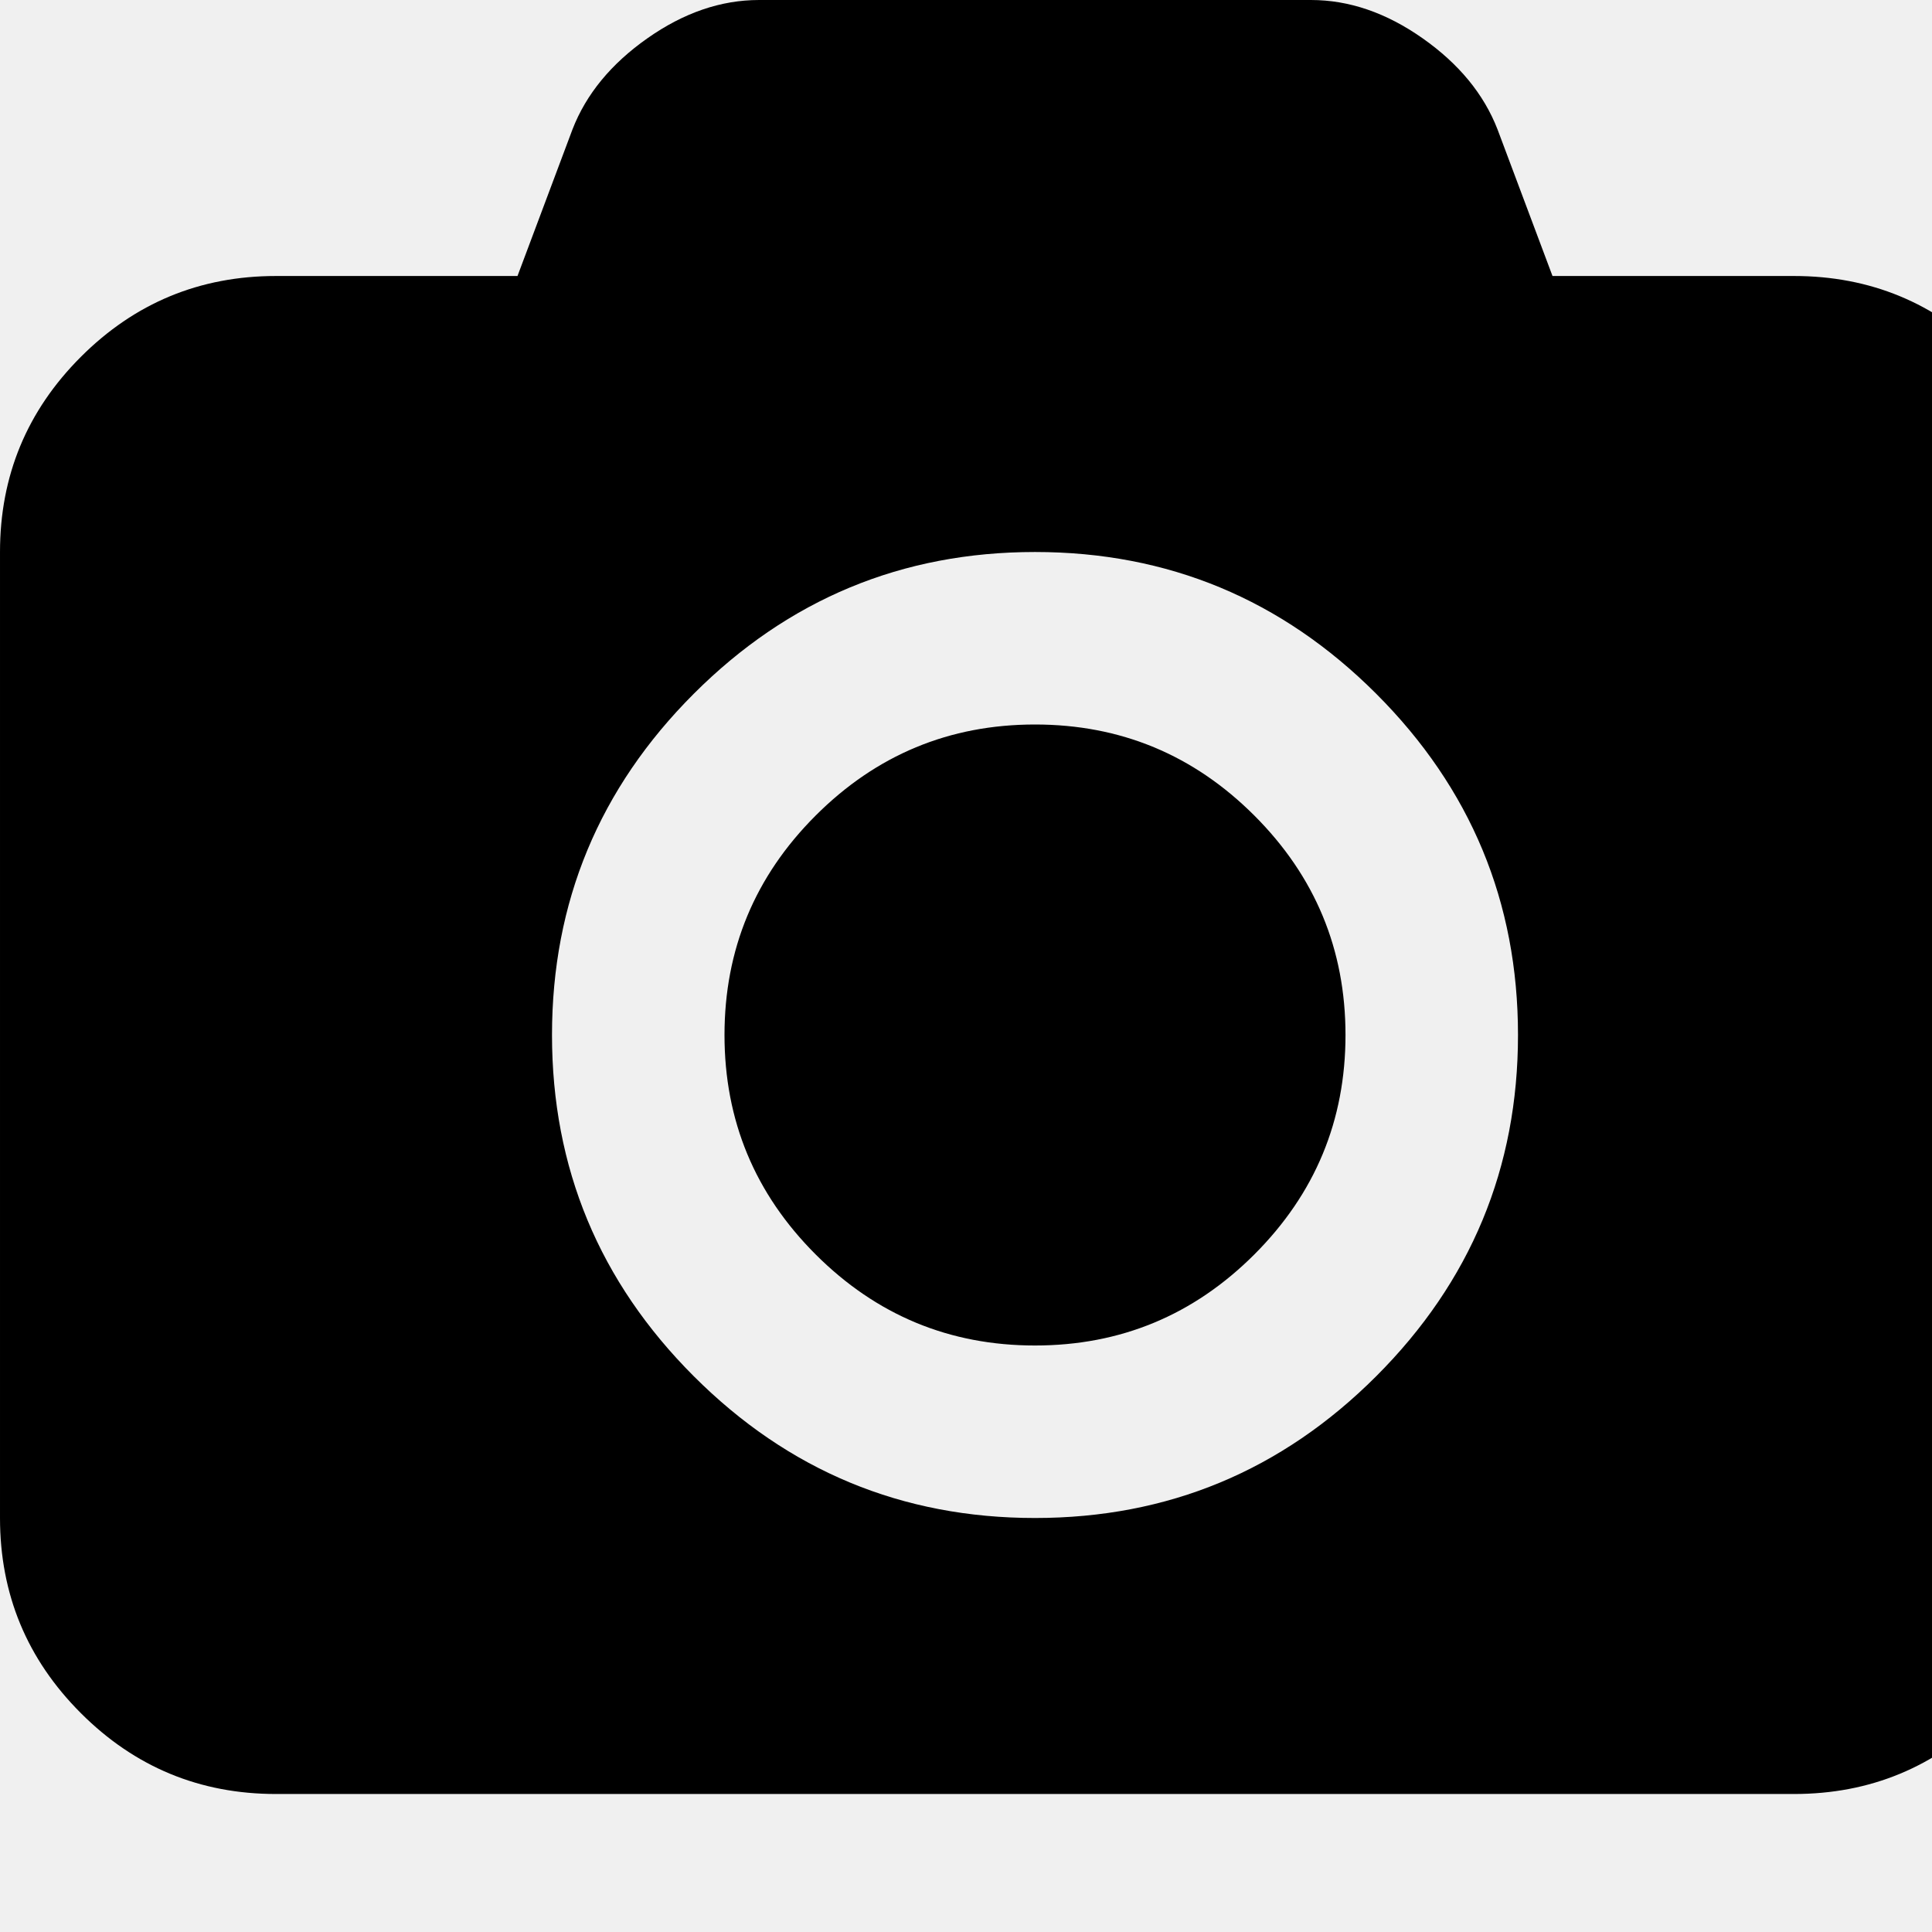
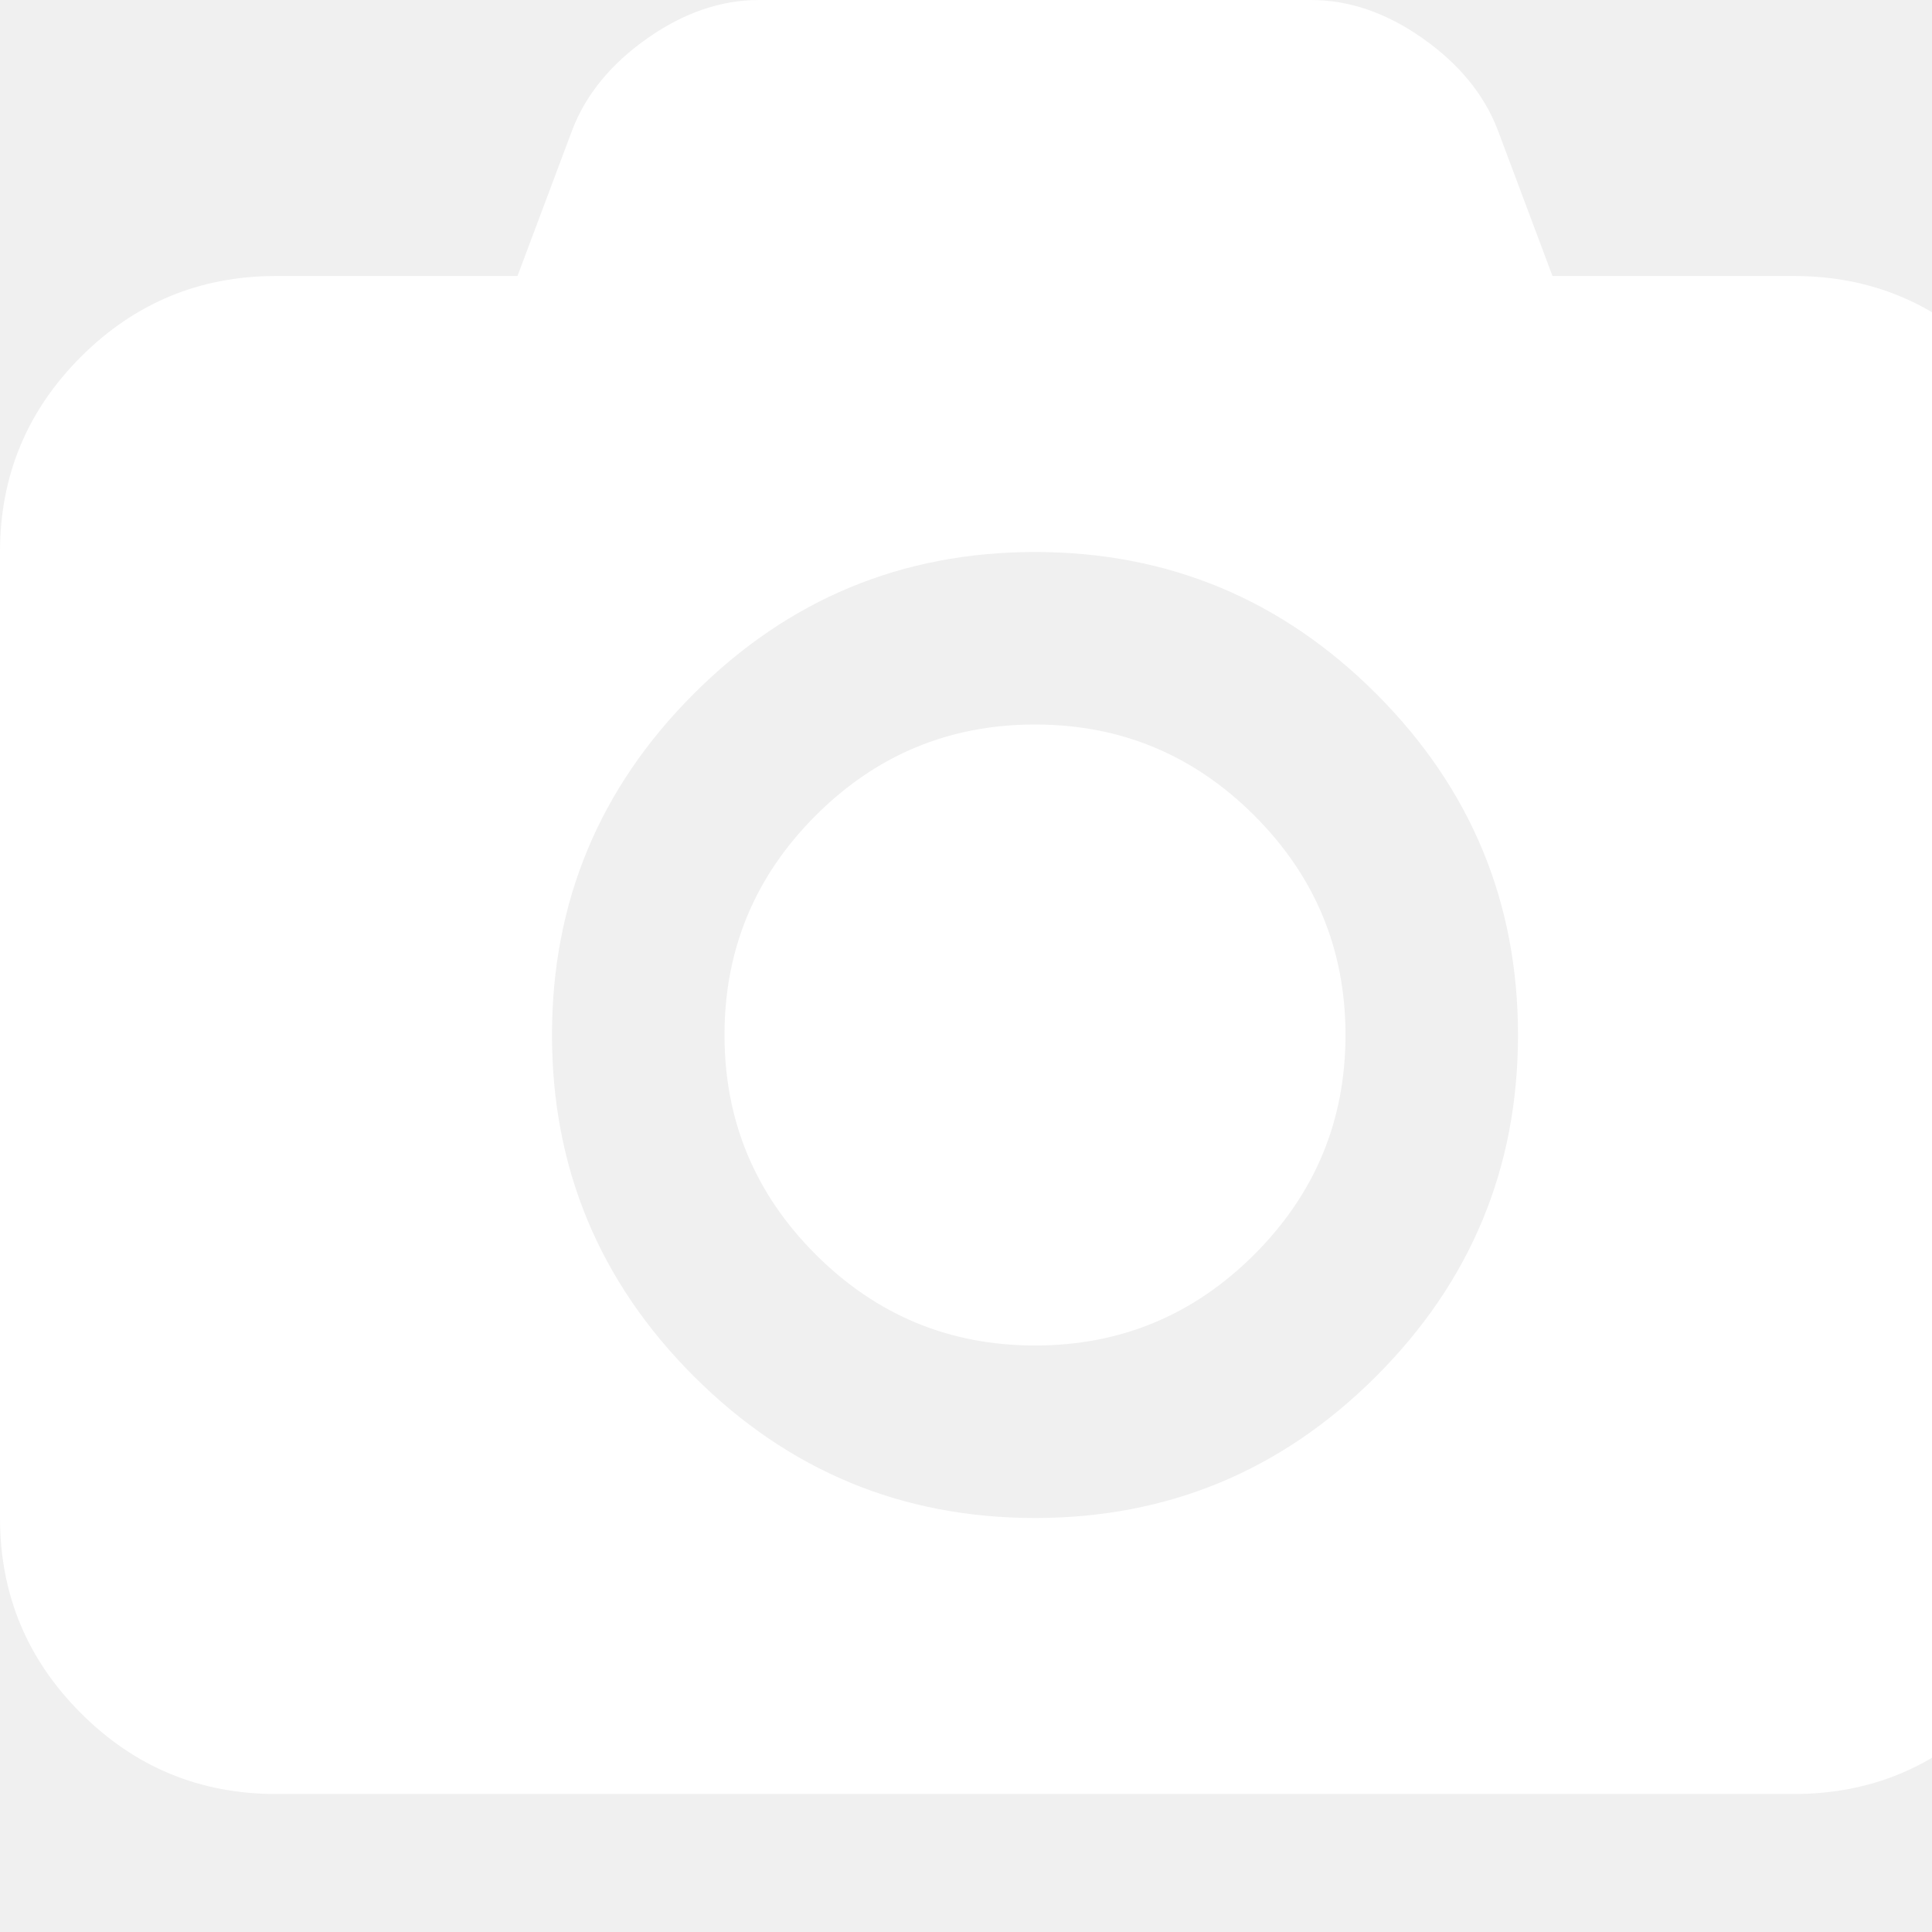
<svg xmlns="http://www.w3.org/2000/svg" version="1.1" baseProfile="tiny" id="Layer_1" x="0px" y="0px" width="16px" height="16px" viewBox="0 0 500 500" xml:space="preserve">
-   <path d="M267.857 187.5q33.203 0 56.78 23.577t23.577 56.78-23.577 56.78-56.78 23.577-56.78-23.577-23.577-56.78 23.577-56.78 56.78-23.577zM464.286 71.429q29.576 0 50.502 20.926t20.926 50.502v250q0 29.576-20.926 50.502t-50.502 20.926h-392.857q-29.576 0-50.502-20.926t-20.926-50.502v-250q0-29.576 20.926-50.502t50.502-20.926h62.5l14.23-37.946q5.301-13.672 19.392-23.577t28.878-9.905h142.857q14.788 0 28.878 9.905t19.392 23.577l14.23 37.946h62.5zM267.857 392.857q51.618 0 88.309-36.691t36.691-88.309-36.691-88.309-88.309-36.691-88.309 36.691-36.691 88.309 36.691 88.309 88.309 36.691z" fill="#000000" />
+   <path d="M267.857 187.5q33.203 0 56.78 23.577t23.577 56.78-23.577 56.78-56.78 23.577-56.78-23.577-23.577-56.78 23.577-56.78 56.78-23.577zM464.286 71.429q29.576 0 50.502 20.926t20.926 50.502v250q0 29.576-20.926 50.502t-50.502 20.926h-392.857q-29.576 0-50.502-20.926t-20.926-50.502v-250q0-29.576 20.926-50.502t50.502-20.926h62.5l14.23-37.946q5.301-13.672 19.392-23.577t28.878-9.905h142.857q14.788 0 28.878 9.905t19.392 23.577l14.23 37.946h62.5zM267.857 392.857q51.618 0 88.309-36.691t36.691-88.309-36.691-88.309-88.309-36.691-88.309 36.691-36.691 88.309 36.691 88.309 88.309 36.691z" fill="#ffffff" />
</svg>
